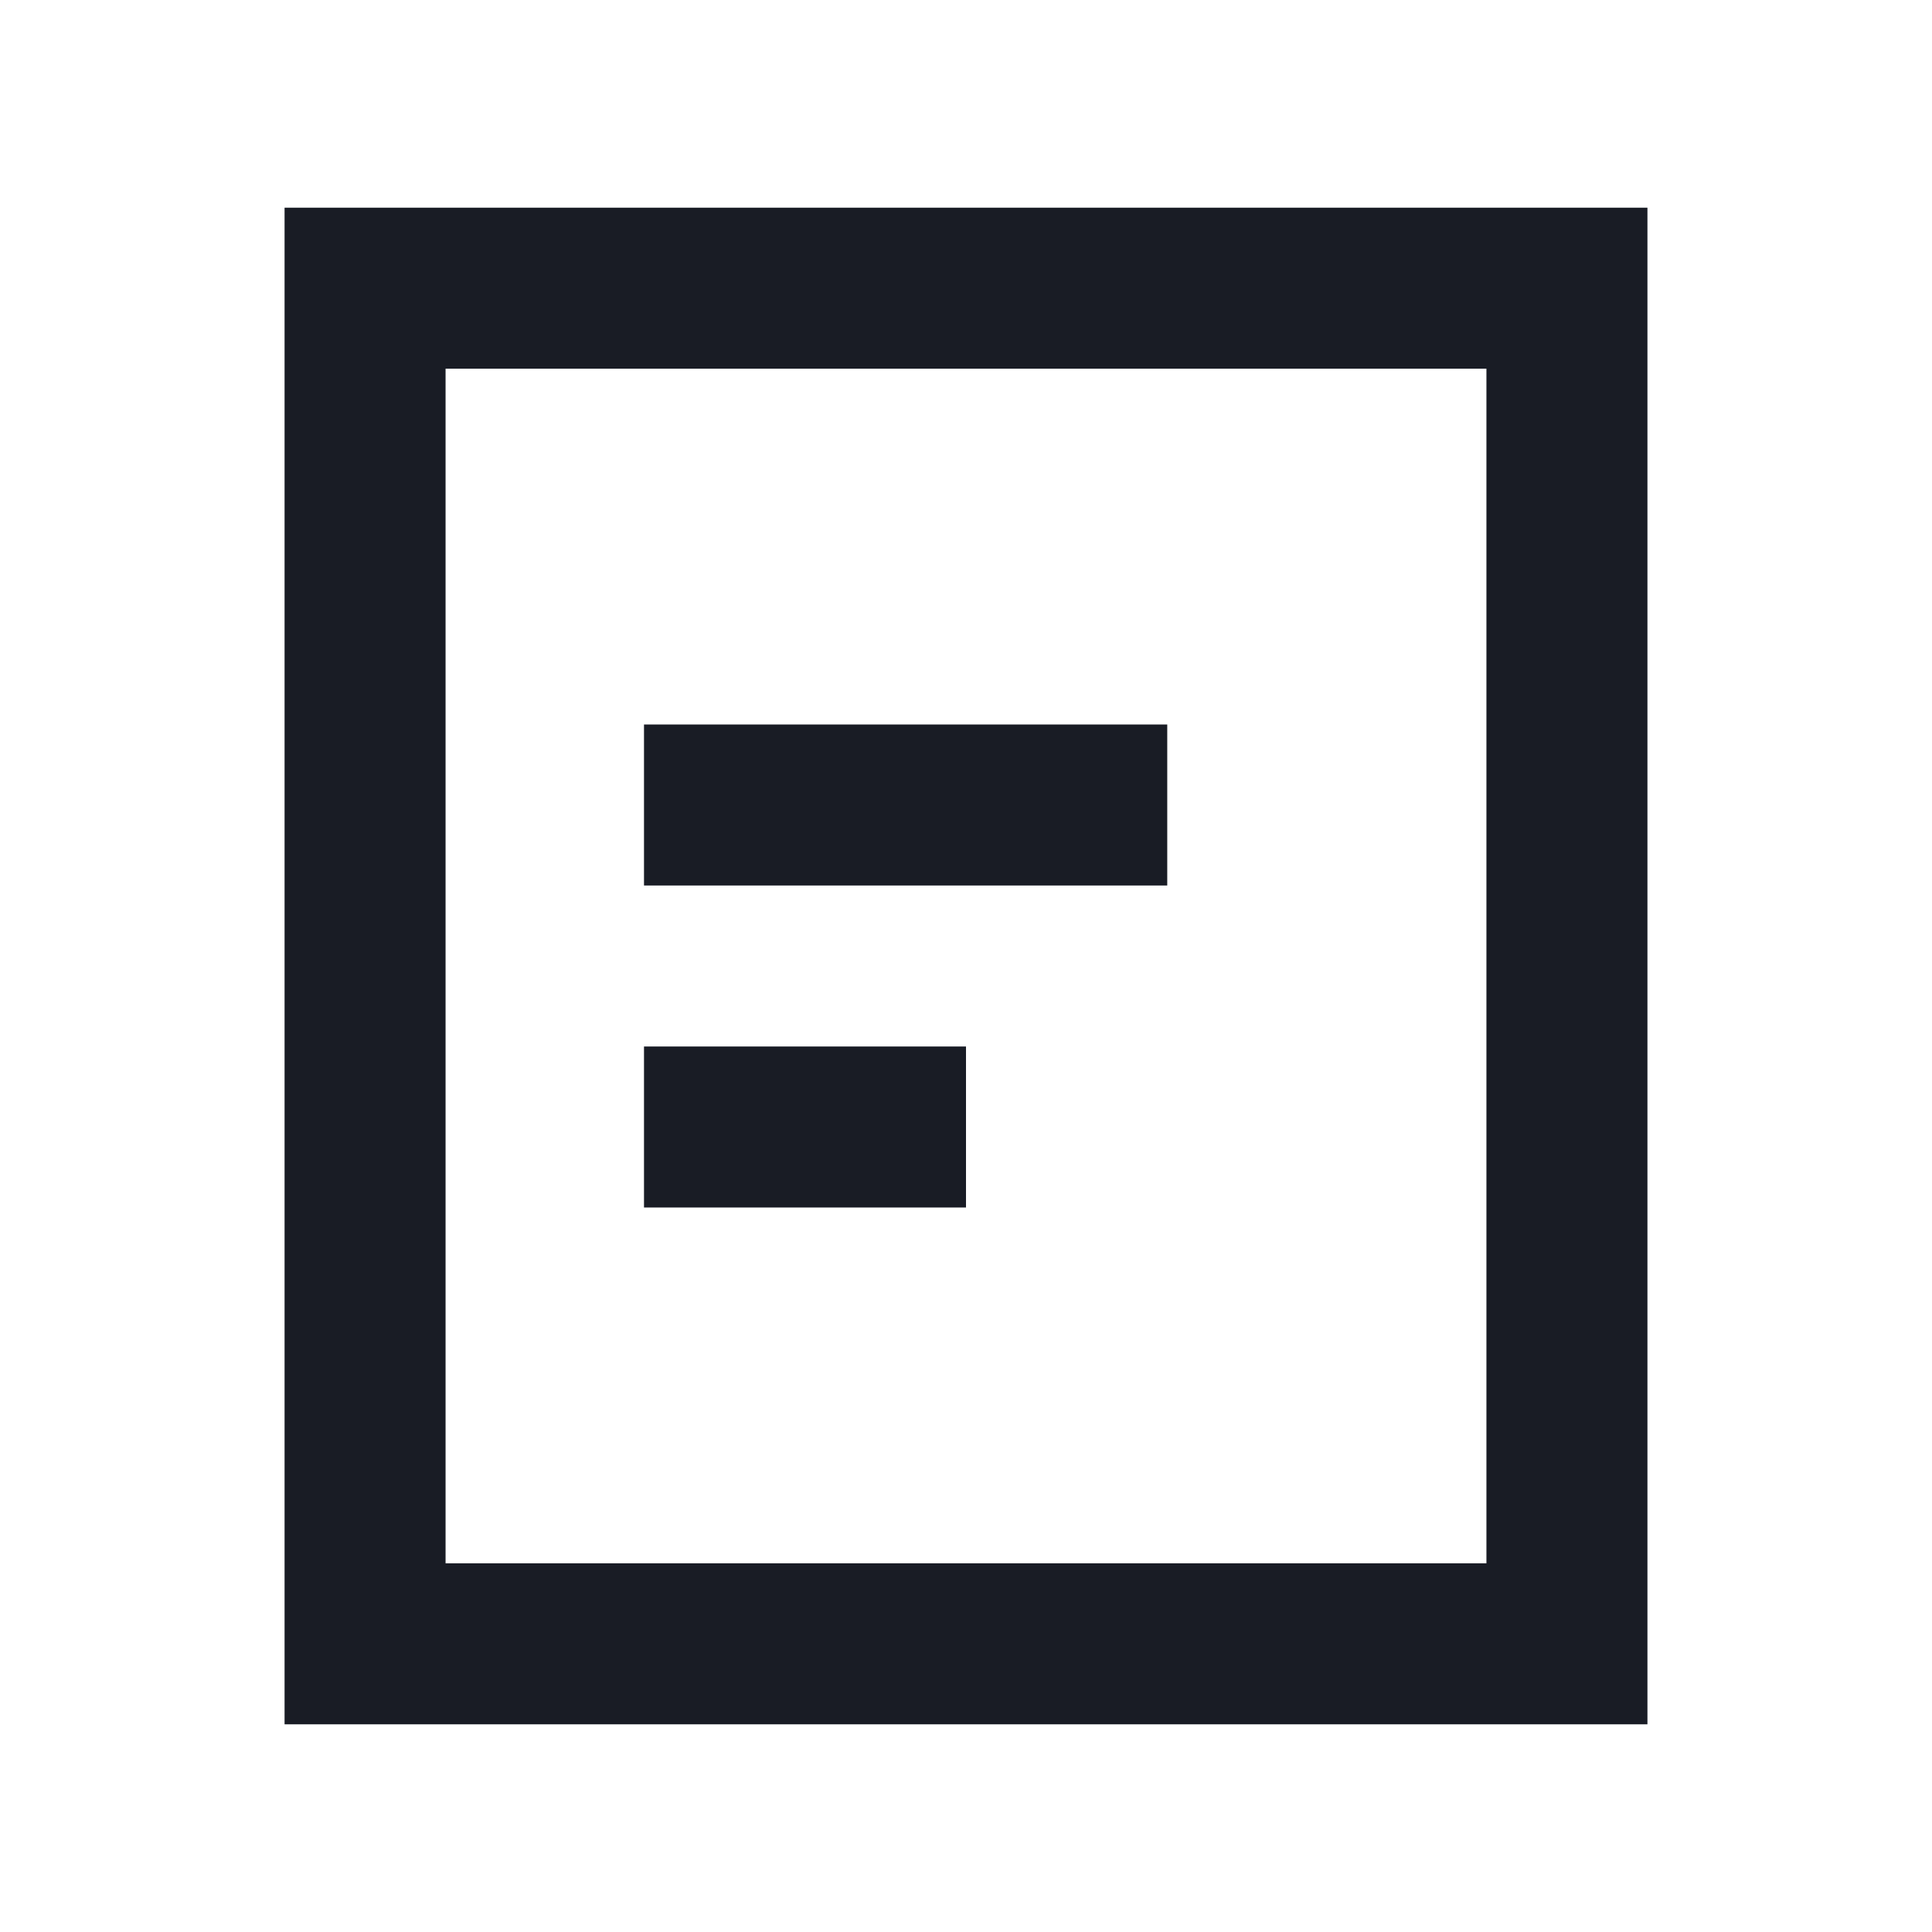
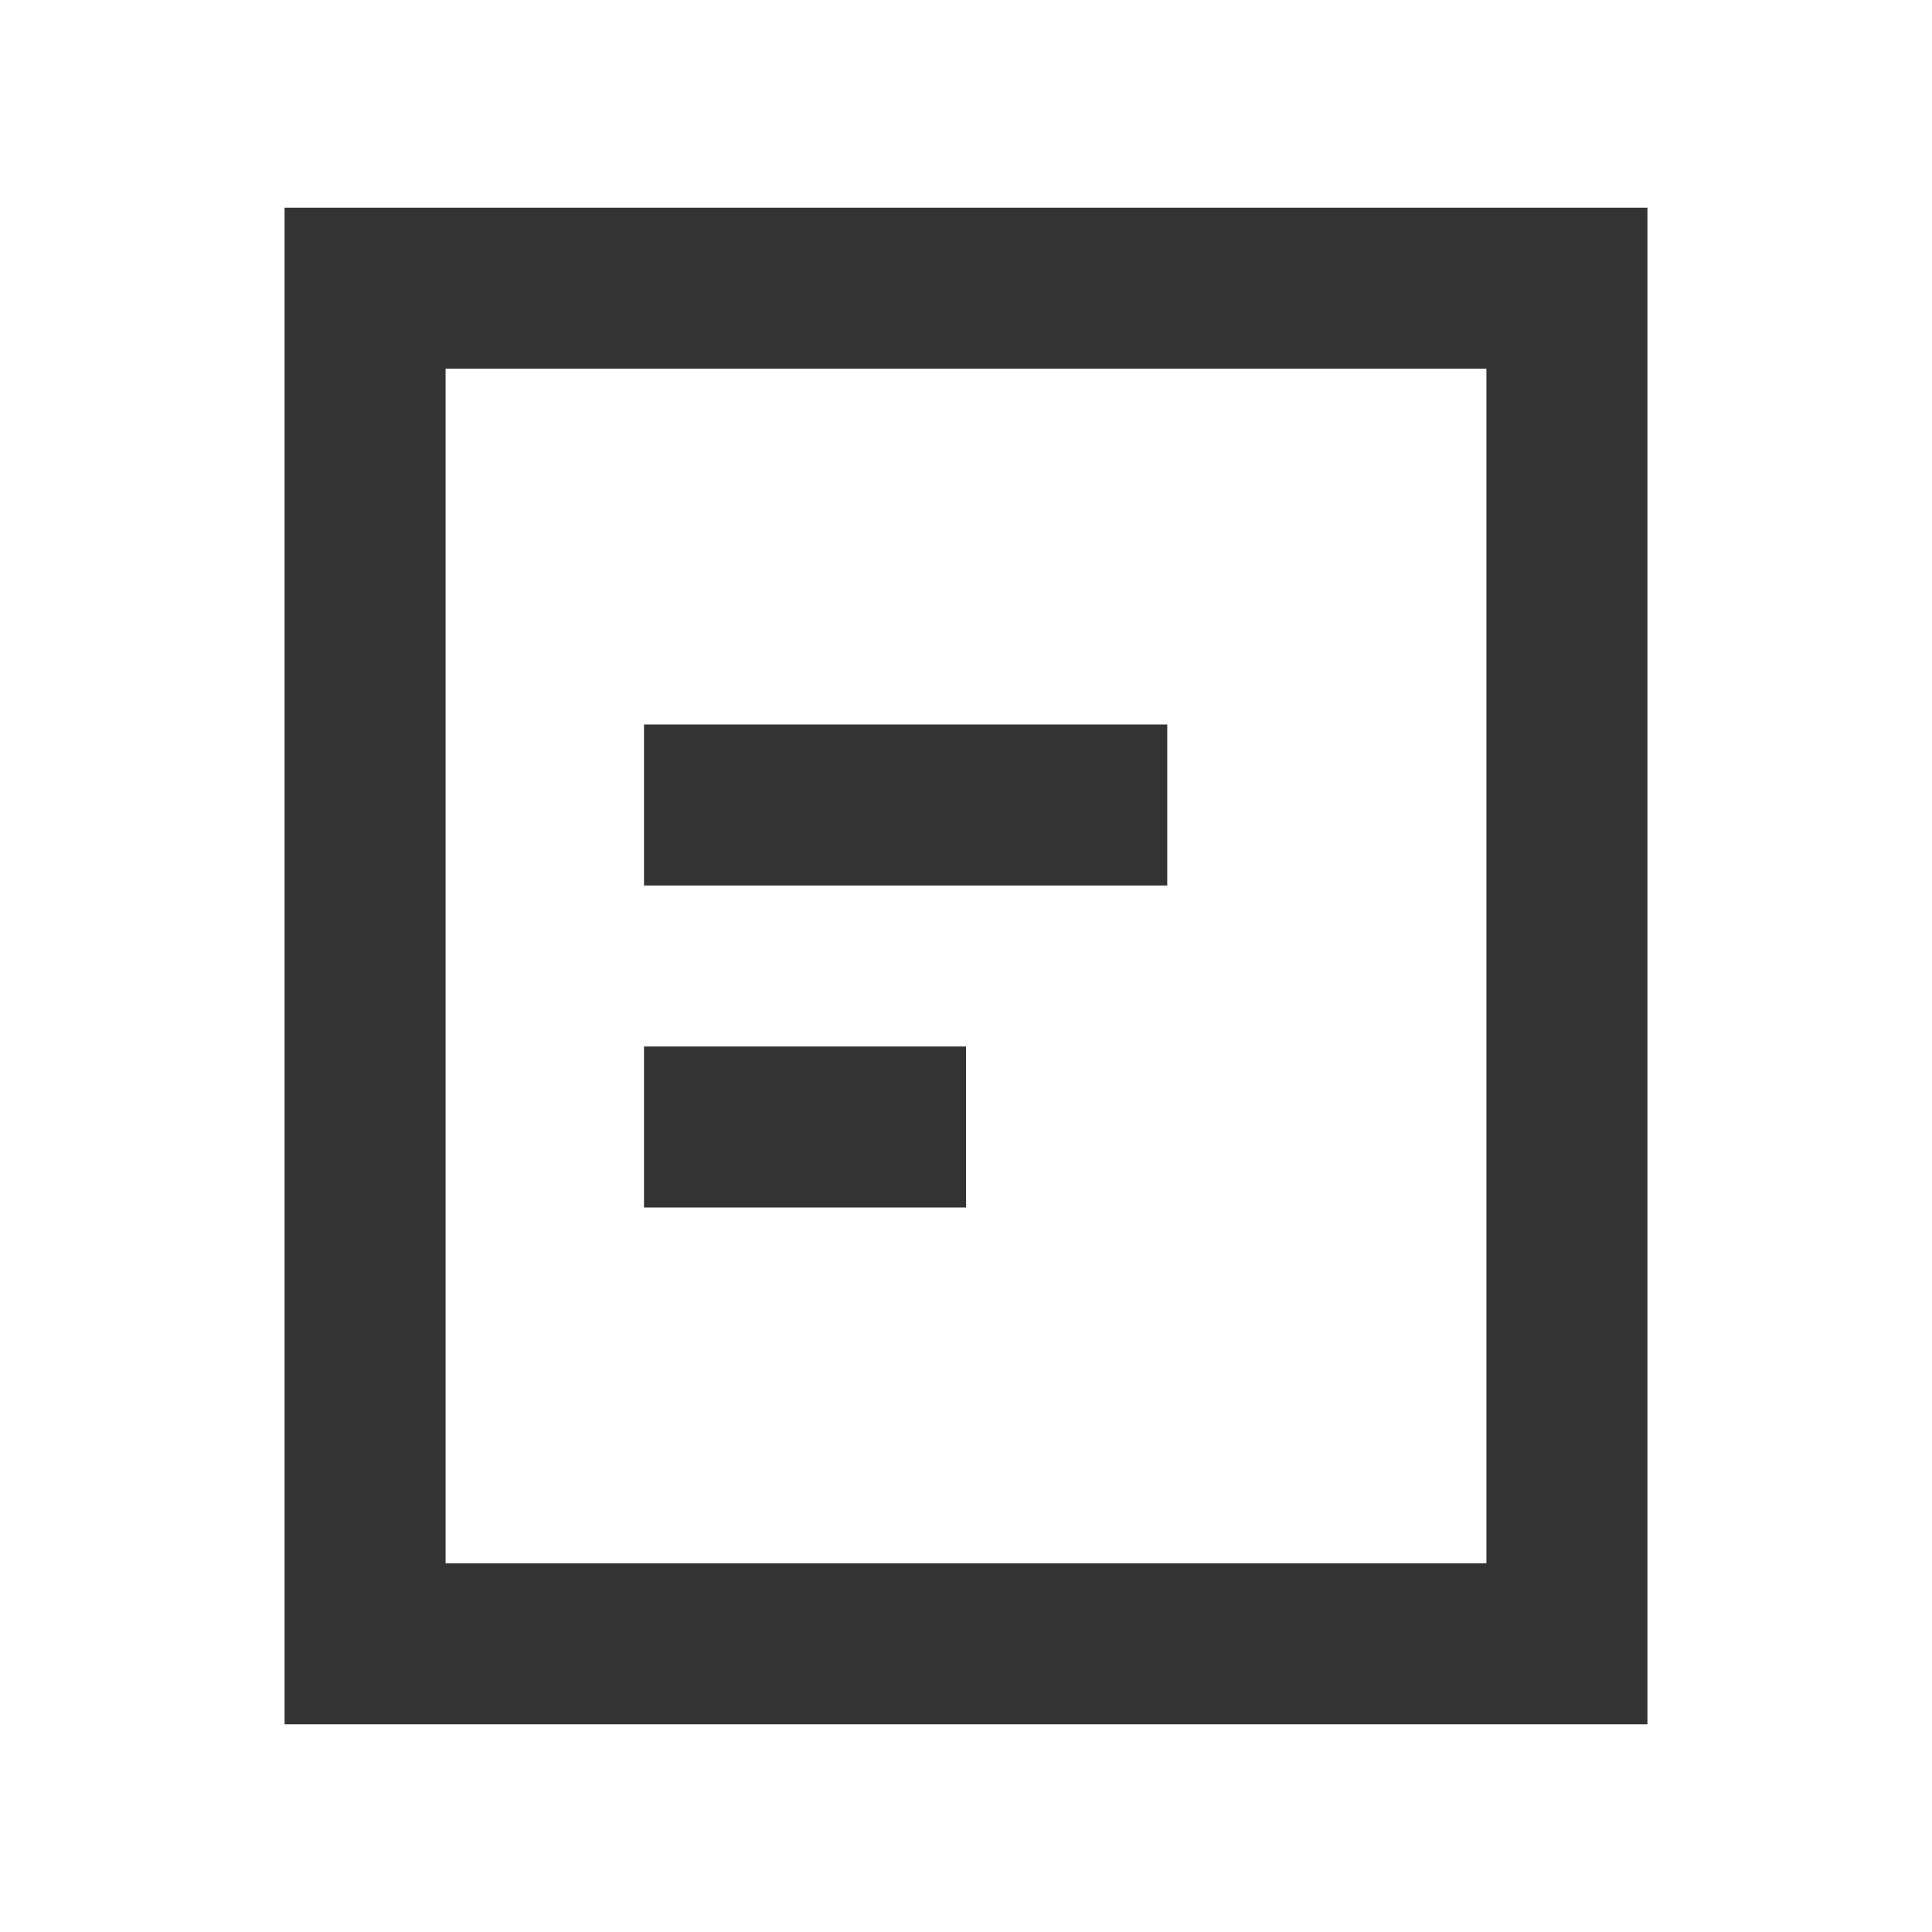
<svg xmlns="http://www.w3.org/2000/svg" class="icon" width="200px" height="200.00px" viewBox="0 0 1024 1024" version="1.1">
-   <path d="M236.16 195.413v633.173h551.68V195.413H236.16m-85.333-85.333h722.347v803.84H150.827z" fill="#191C25" />
-   <path d="M341.333 384h277.333v85.333H341.333z" fill="#191C25" />
-   <path d="M341.333 554.667h170.667v85.333h-170.667z" fill="#191C25" />
+   <path d="M236.16 195.413v633.173h551.68V195.413H236.16m-85.333-85.333h722.347v803.84H150.827z" fill="#333333" />
+   <path d="M341.333 384h277.333v85.333H341.333z" fill="#333333" />
+   <path d="M341.333 554.667h170.667v85.333h-170.667z" fill="#333333" />
</svg>
